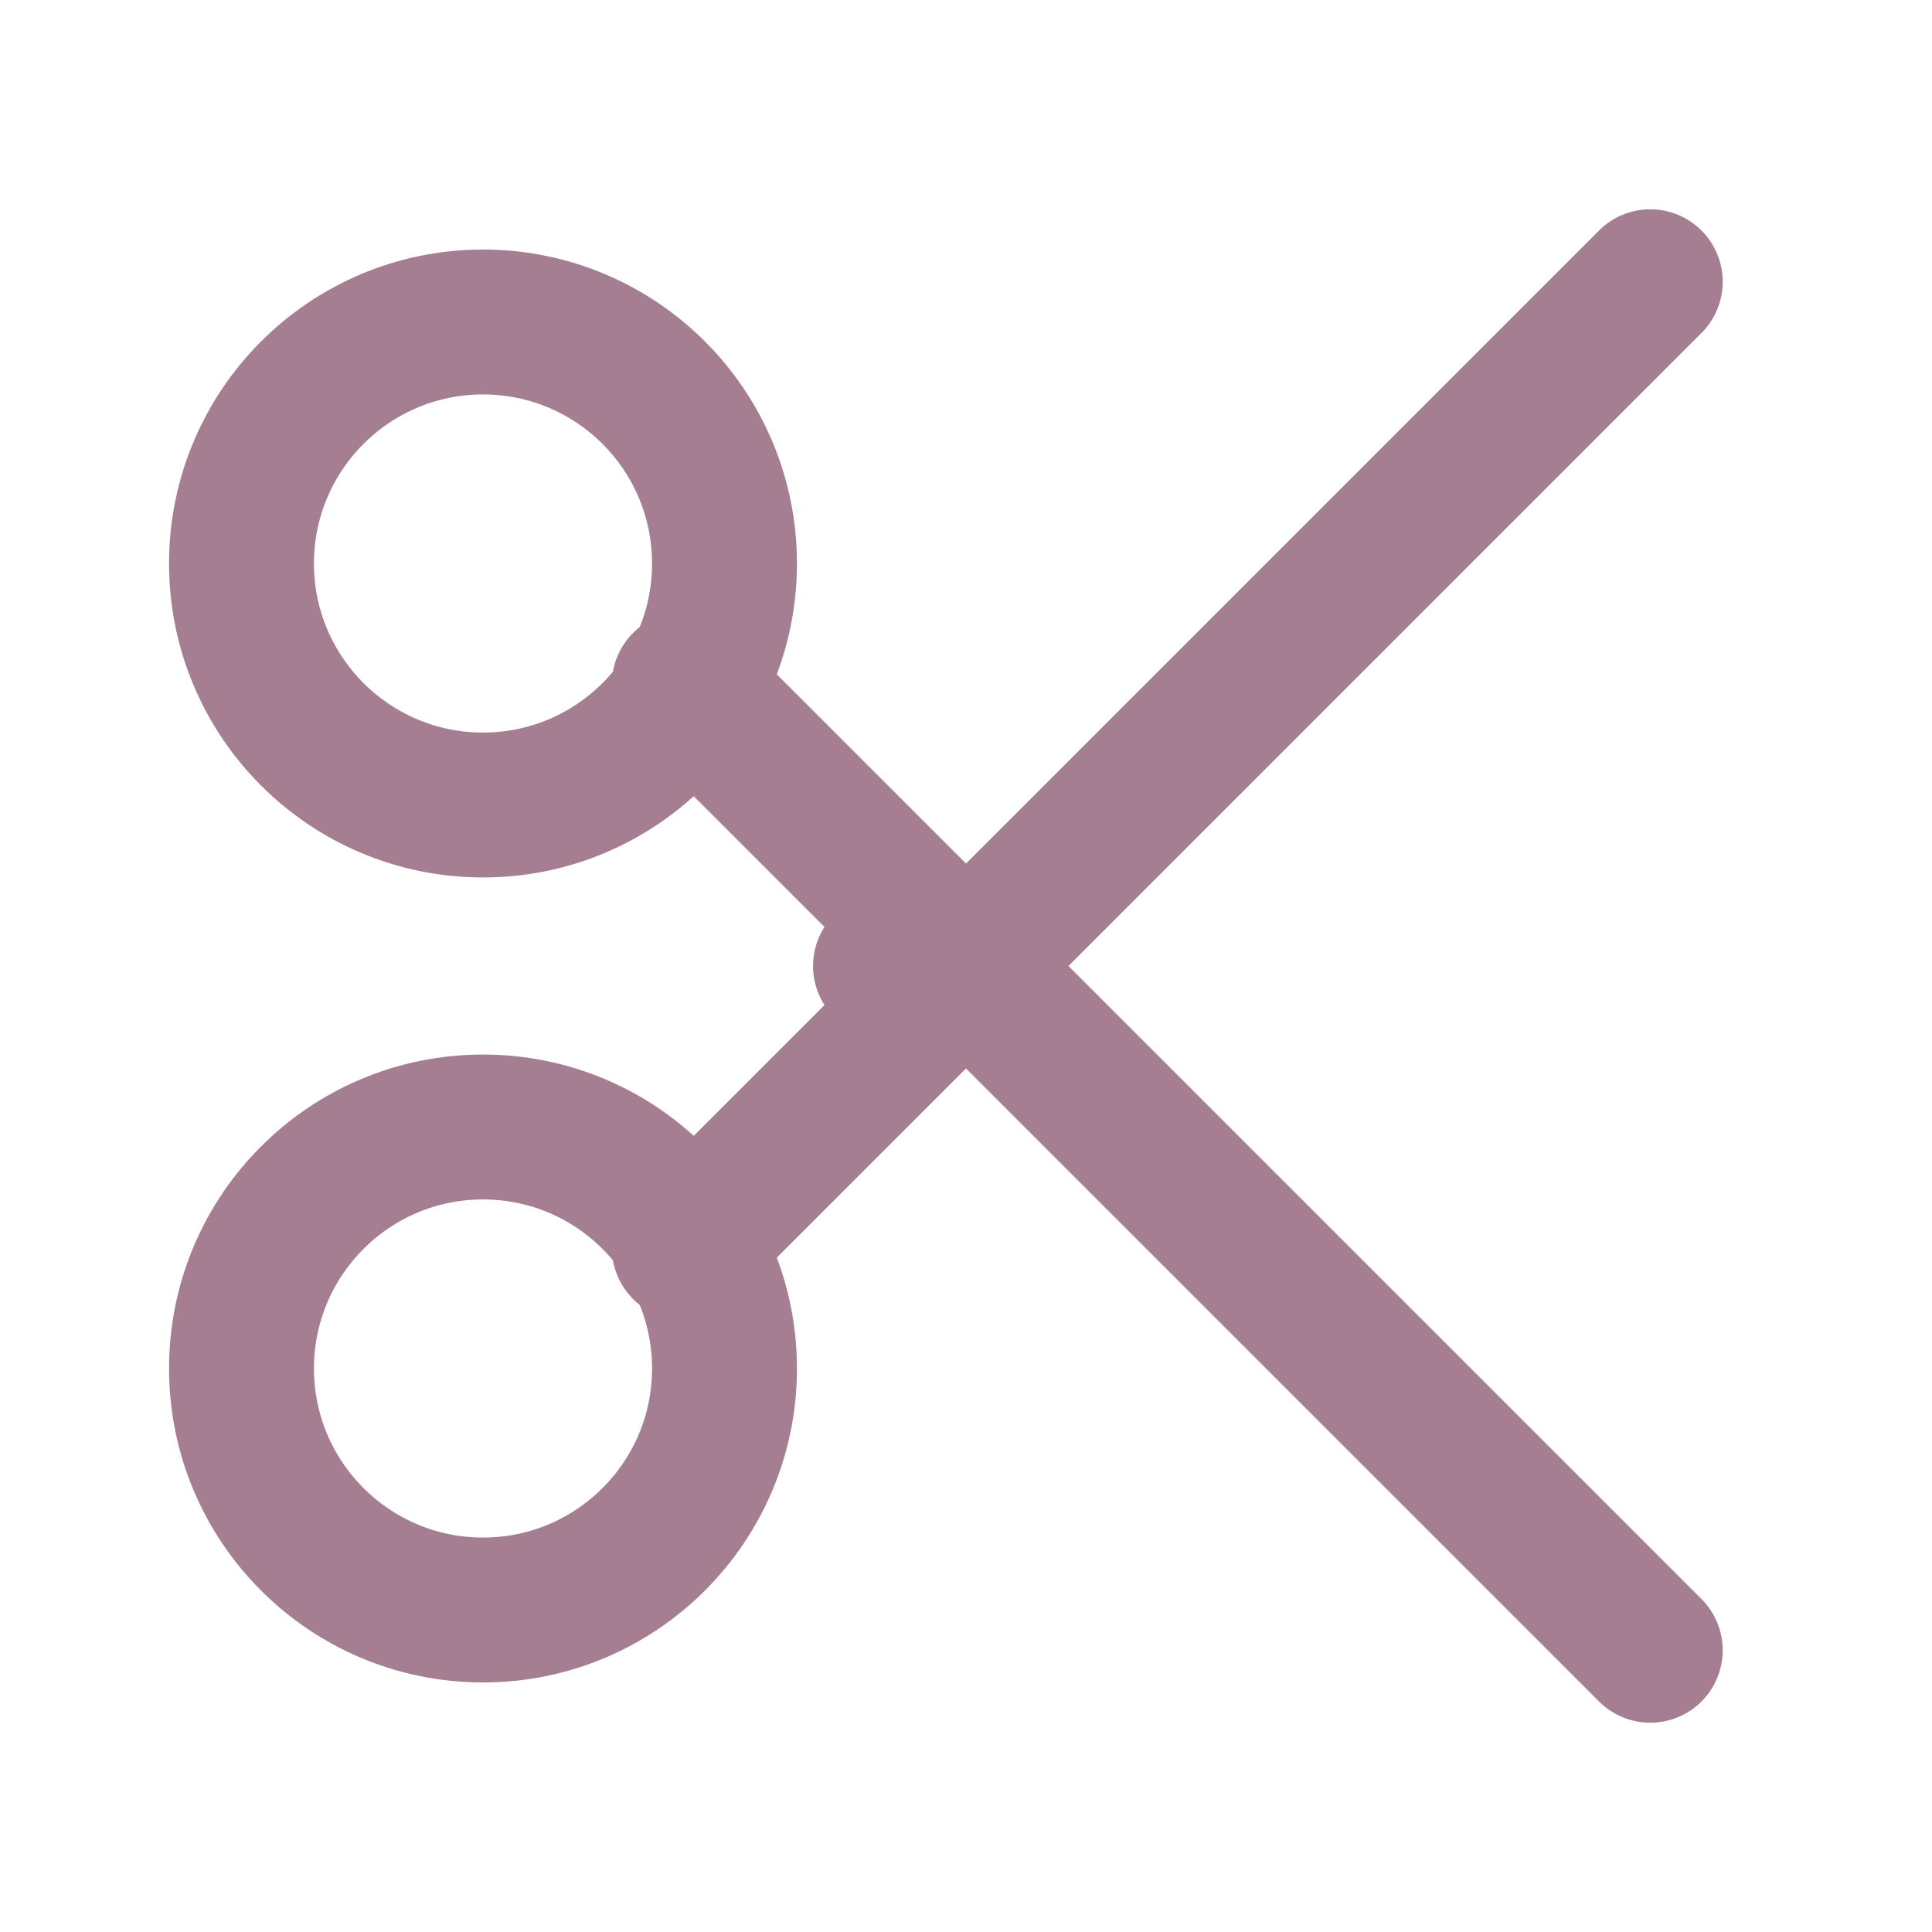
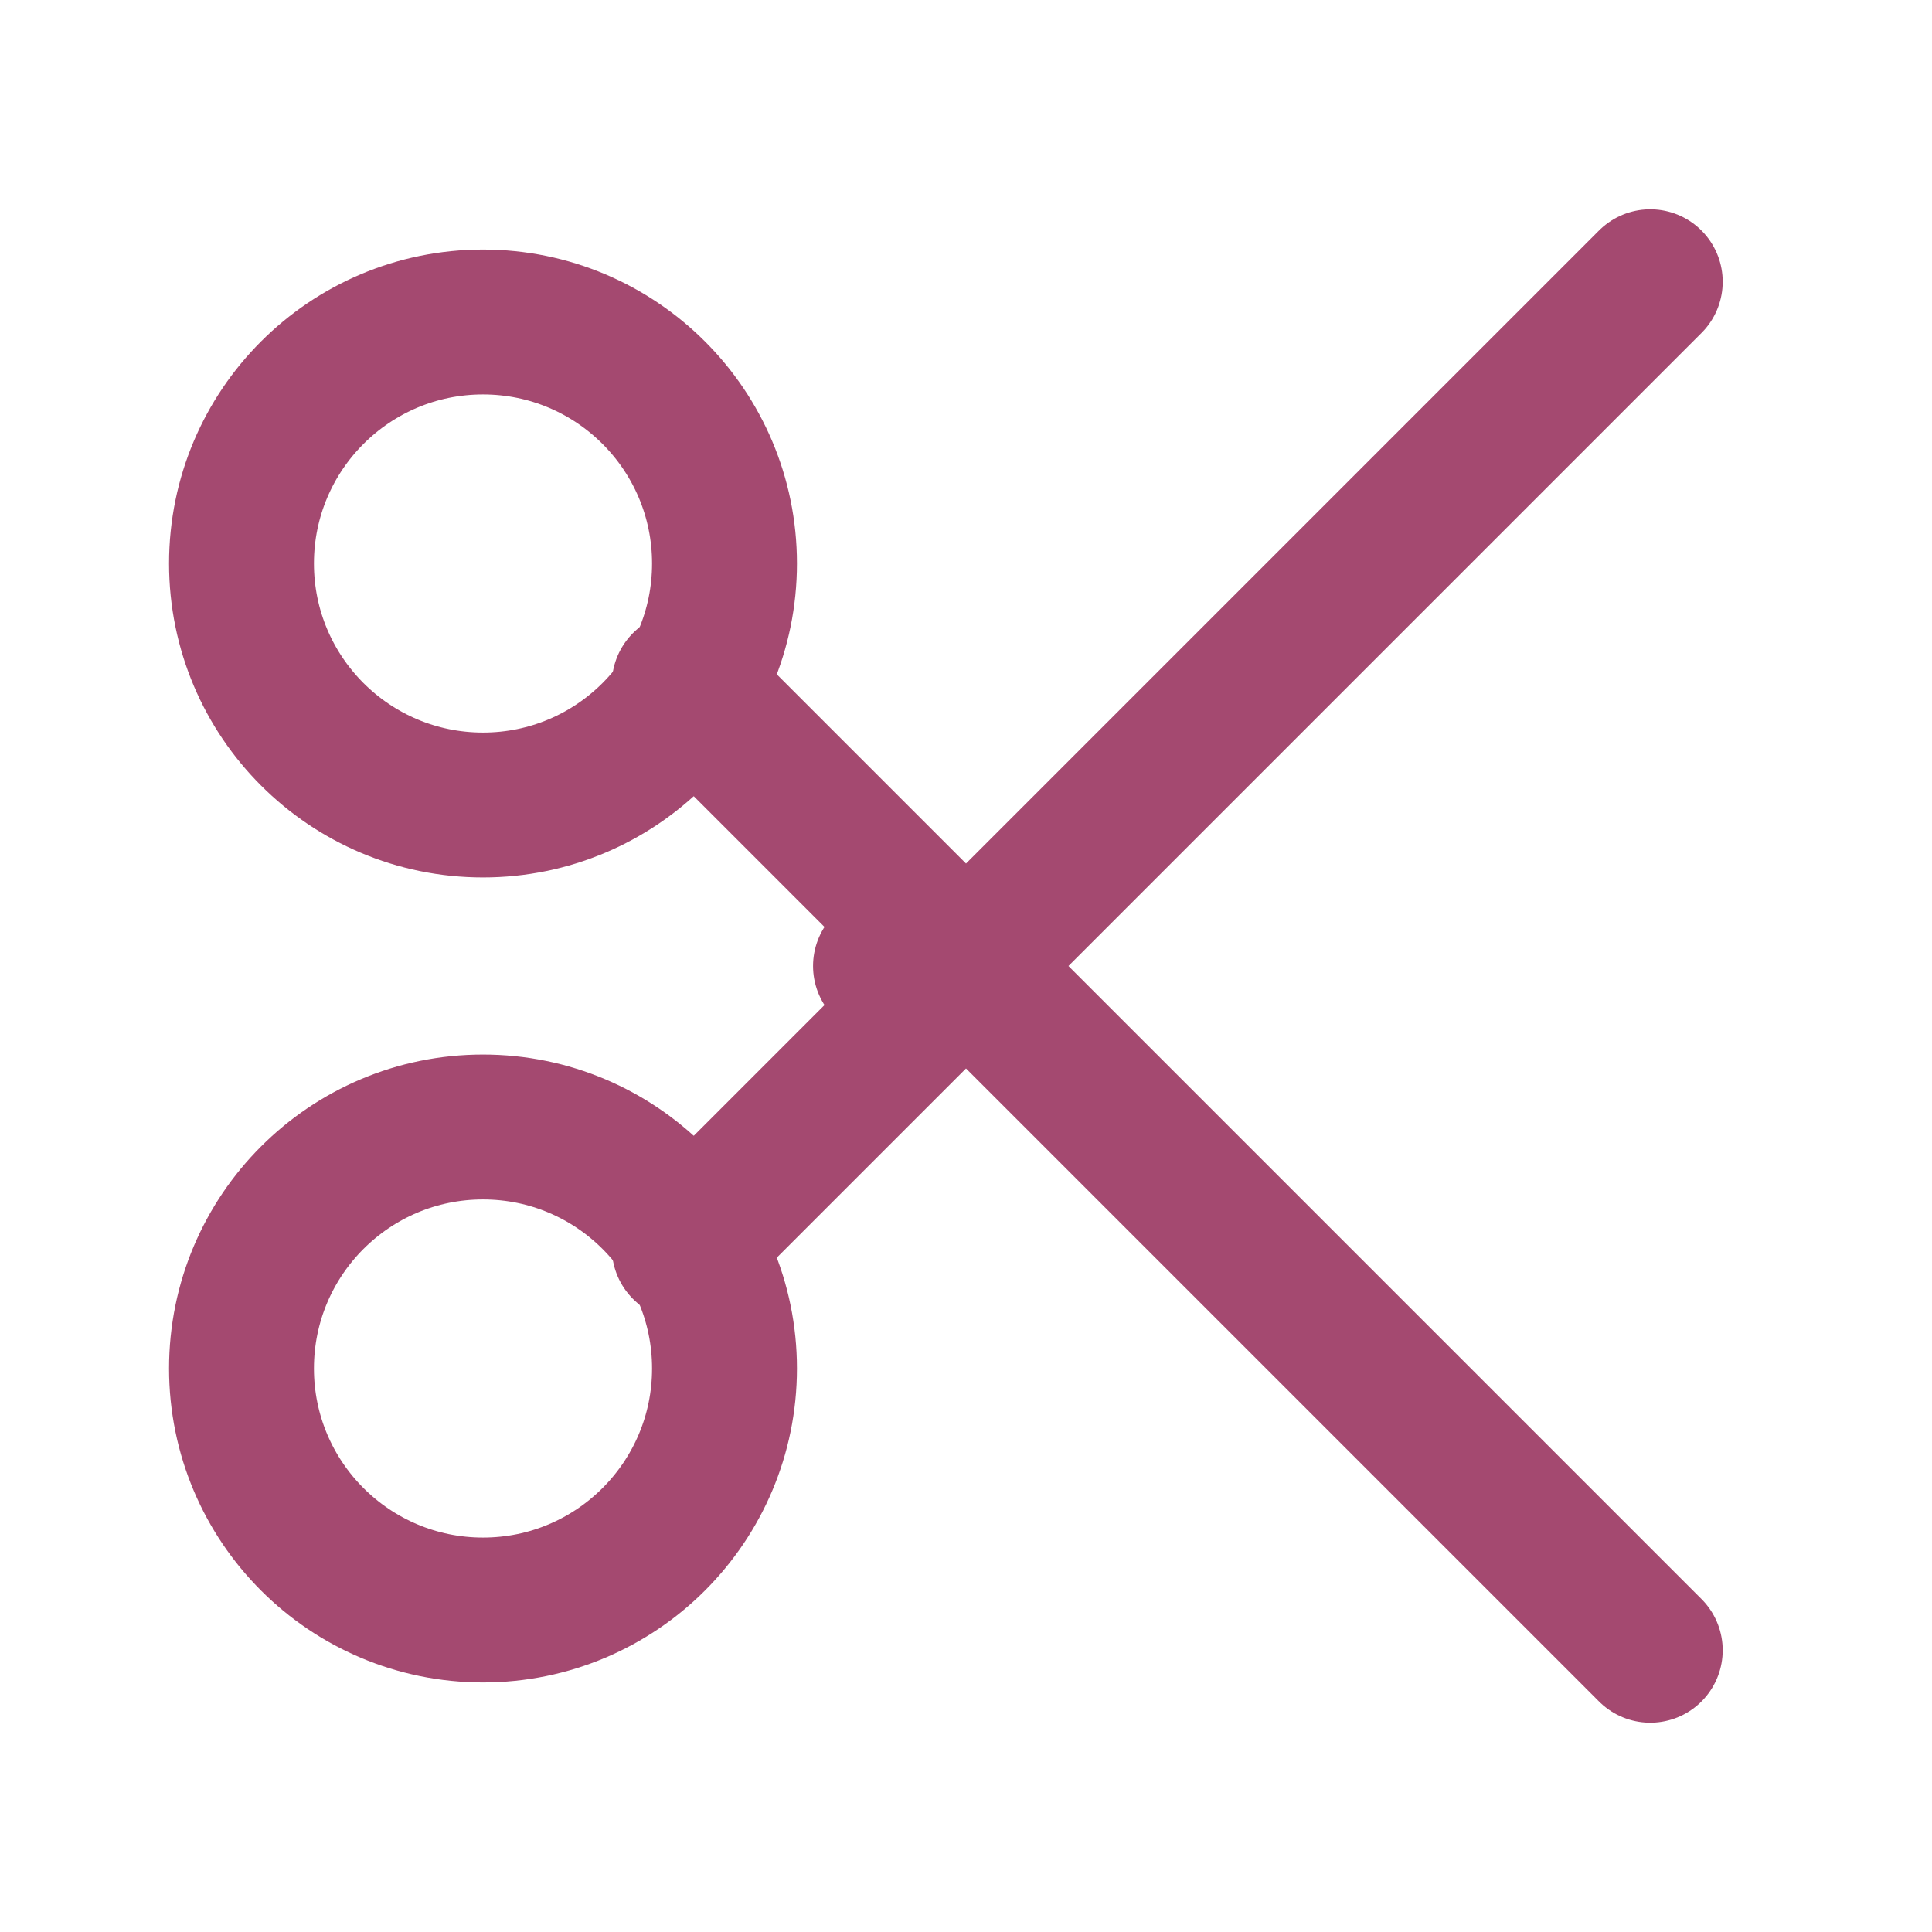
<svg xmlns="http://www.w3.org/2000/svg" width="48" height="48" viewBox="0 0 24 24">
-   <g fill="none" stroke="#A67E91" stroke-width="1.8" stroke-linecap="round" stroke-linejoin="round">
+   <g fill="none" stroke="#A44970" stroke-width="1.8" stroke-linecap="round" stroke-linejoin="round">
    <circle cx="6" cy="7" r="3" />
    <circle cx="6" cy="17" r="3" />
    <path d="m8.5 8.5 12 12M8.5 15.5l12-12M11 12h1" />
  </g>
</svg>
